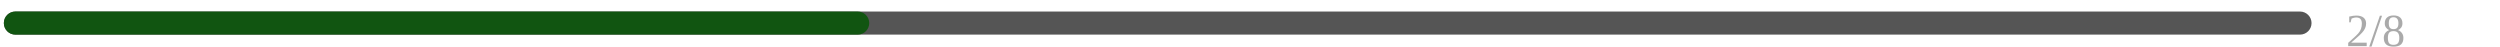
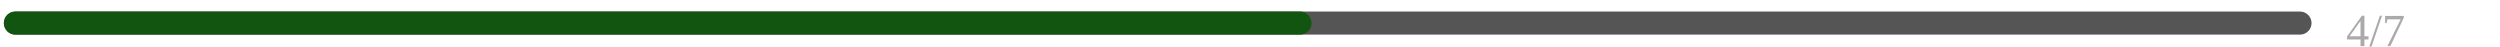
<svg xmlns="http://www.w3.org/2000/svg" width="650" height="12">
  <rect width="600" height="6" x="1" y="3" rx="3" ry="3" fill="#555" />
-   <text x="610" y="12" textLength="30" fill="#AAA" lengthAdjust="">2/8</text>
-   <rect width="225" height="6" x="1" y="3" rx="3" ry="3" fill="#151" />
+   <text x="610" y="12" textLength="30" fill="#AAA" lengthAdjust="">4/7</text>
+   <rect width="340" height="6" x="1" y="3" rx="3" ry="3" fill="#151" />
</svg>
